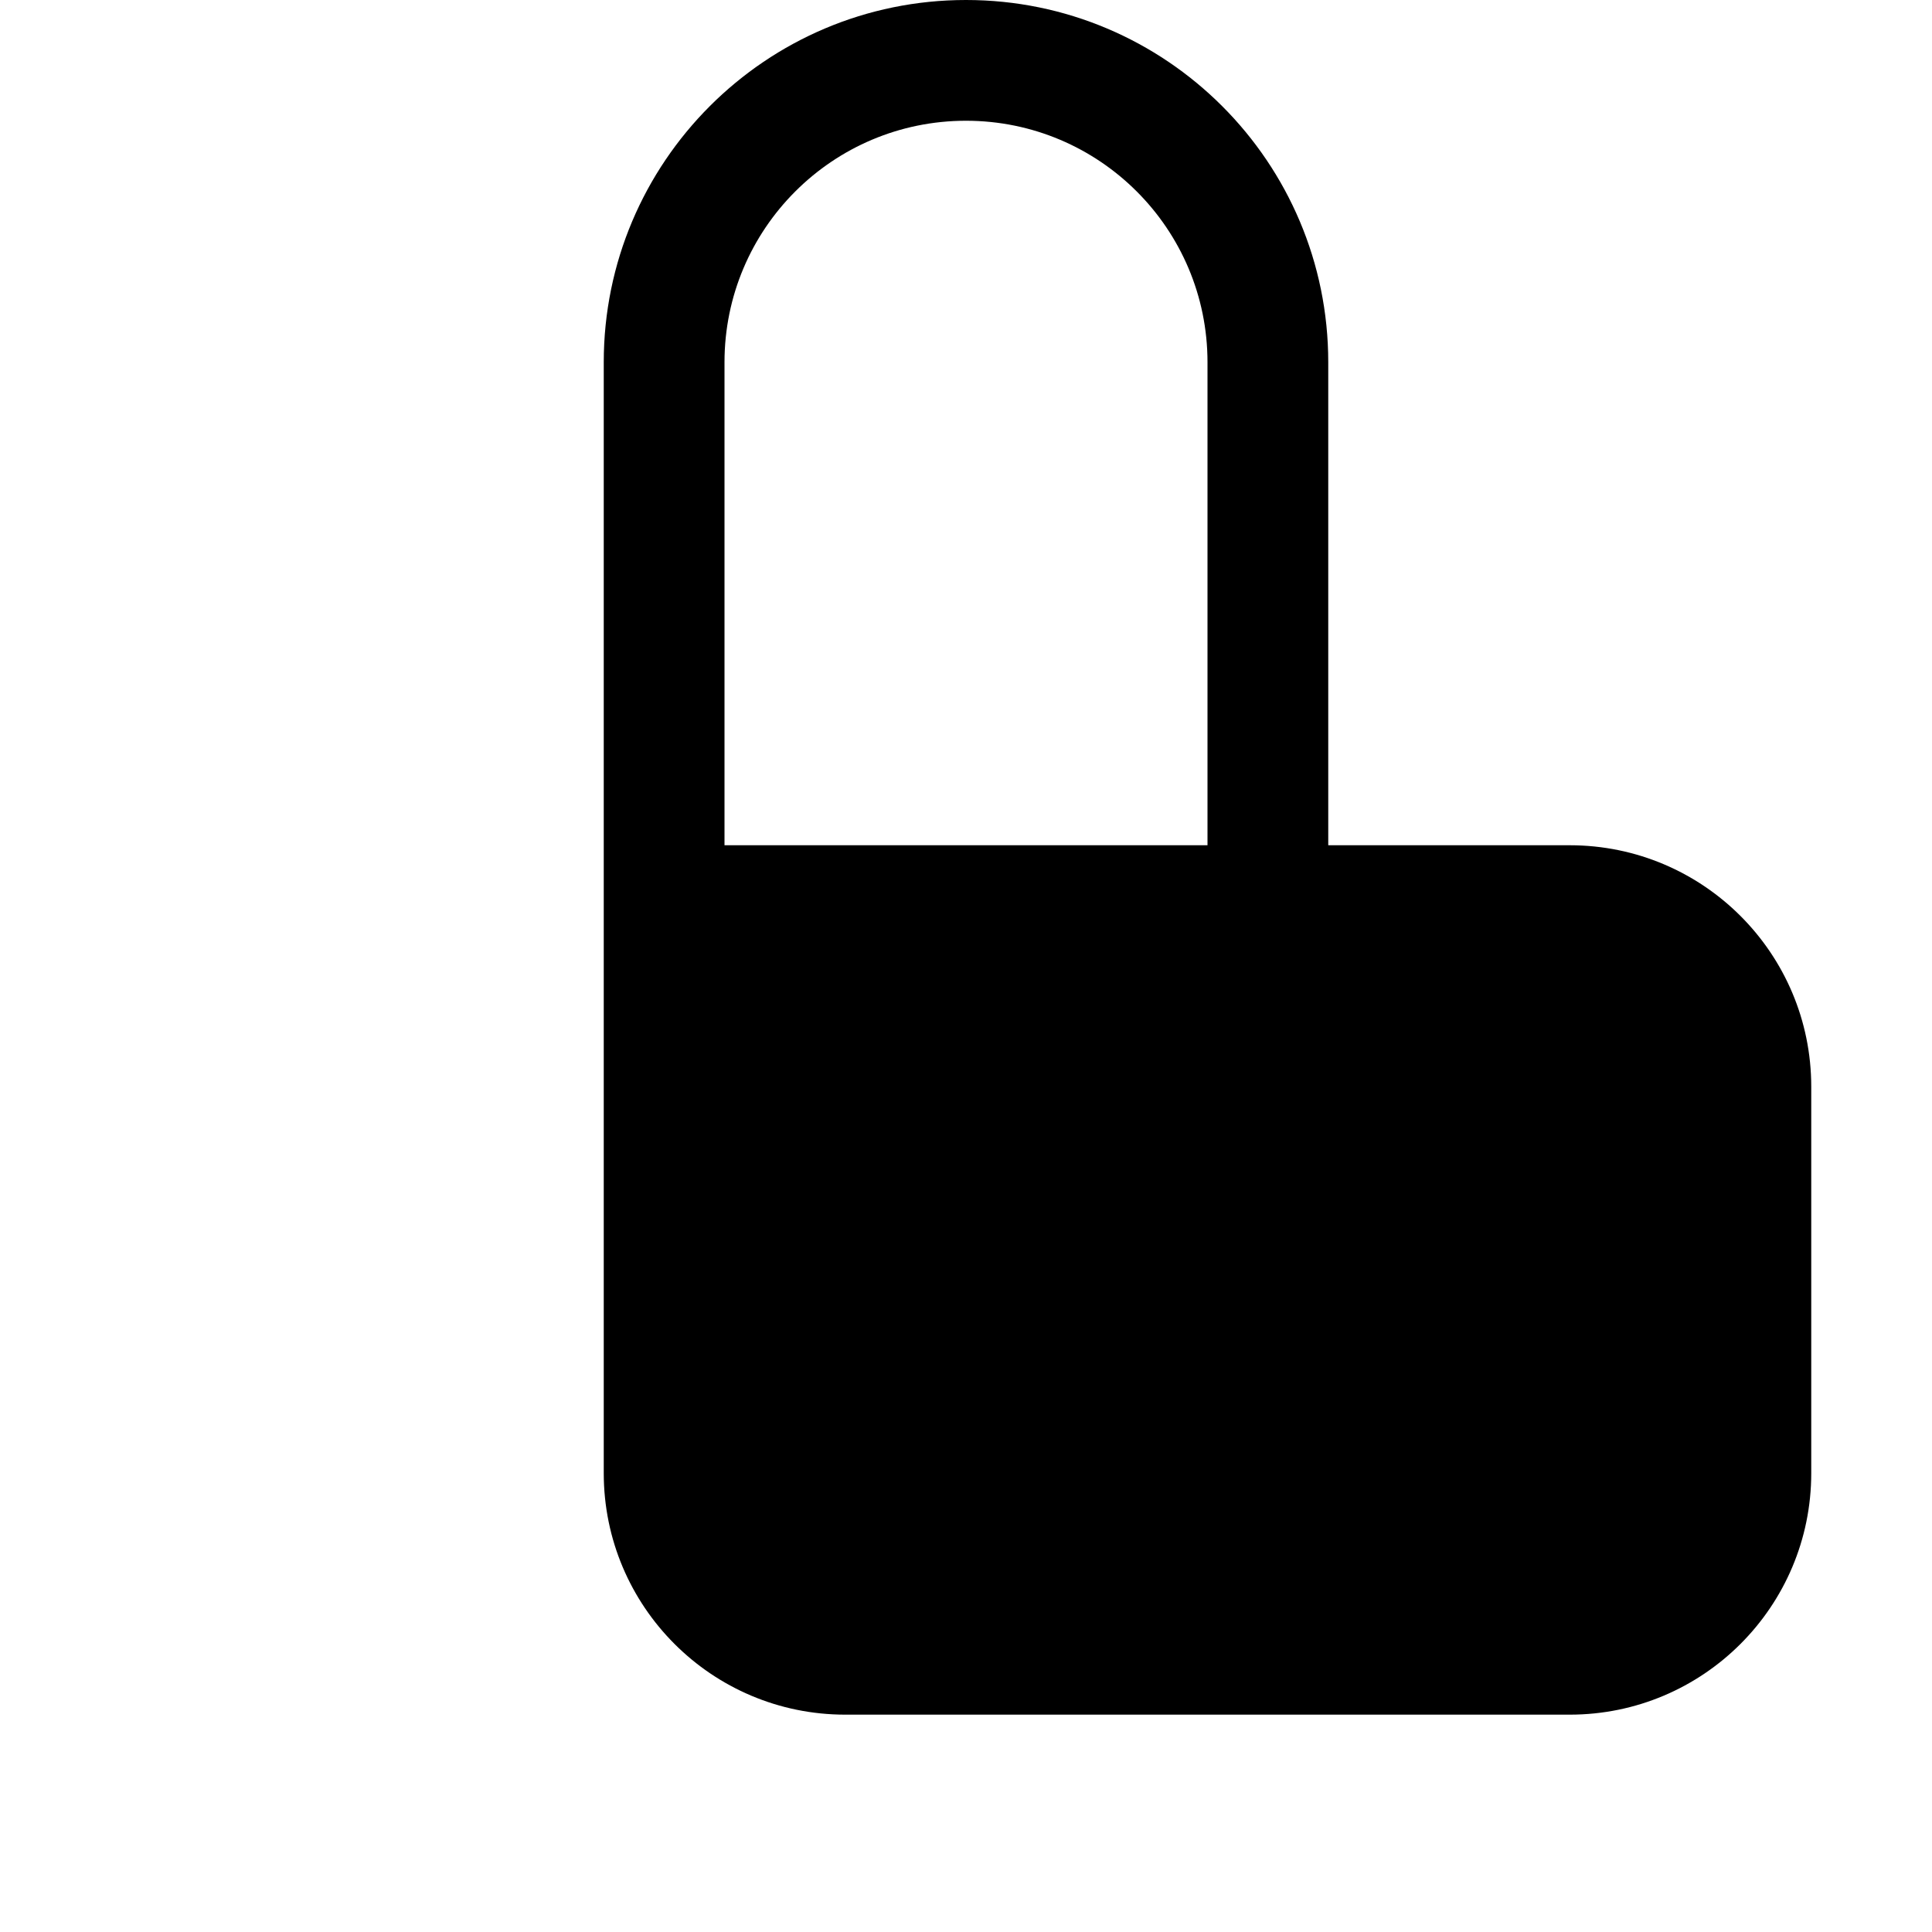
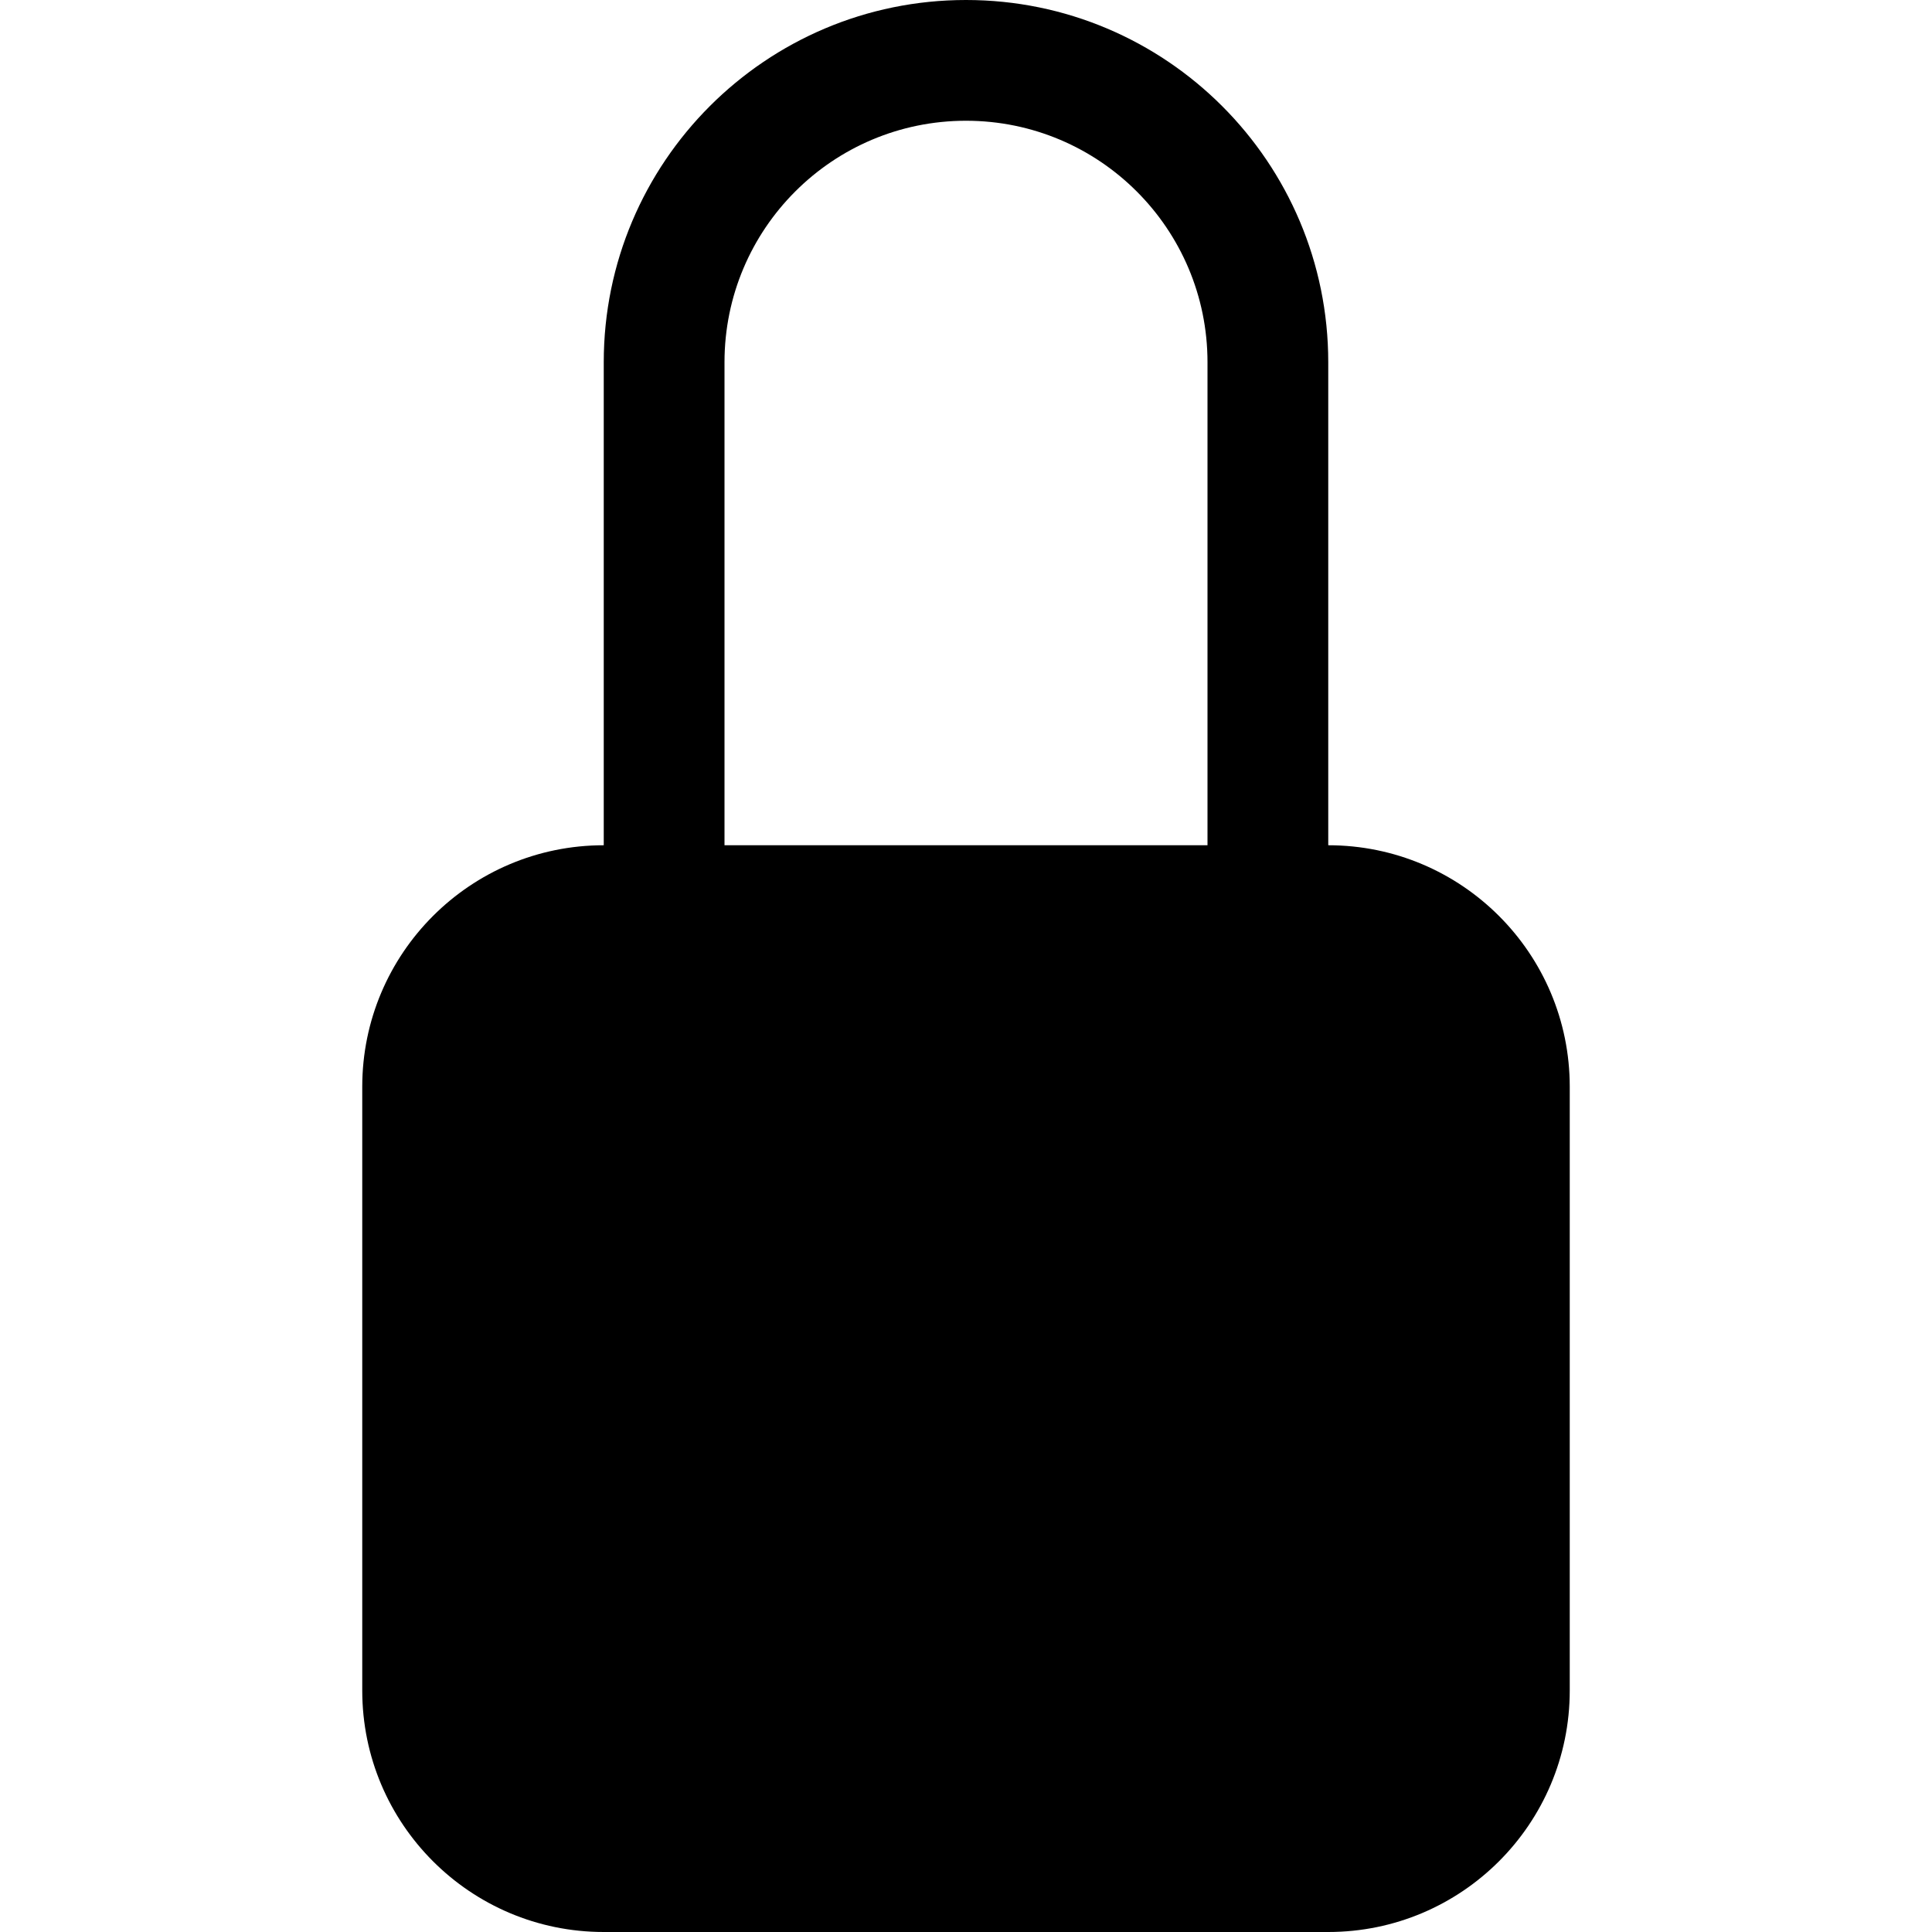
<svg xmlns="http://www.w3.org/2000/svg" width="16" height="16" fill="currentColor" class="bi bi-lock-fill" viewBox="0 0 16 16">
-   <path d="M8 1a2 2 0 0 1 2 2v4H6V3a2 2 0 0 1 2-2zm3 6V3a3 3 0 0 0-6 0v4.2 0 0 0-2 2v5a2 2 0 0 0 2 2h6a2 2 0 0 0 2-2V9a2 2 0 0 0-2-2z" />
+   <path d="M8 1a2 2 0 0 1 2 2v4H6V3a2 2 0 0 1 2-2zm3 6V3a3 3 0 0 0-6 0v4a2 2 0 0 0-2 2v5a2 2 0 0 0 2 2h6a2 2 0 0 0 2-2V9a2 2 0 0 0-2-2z" />
</svg>
